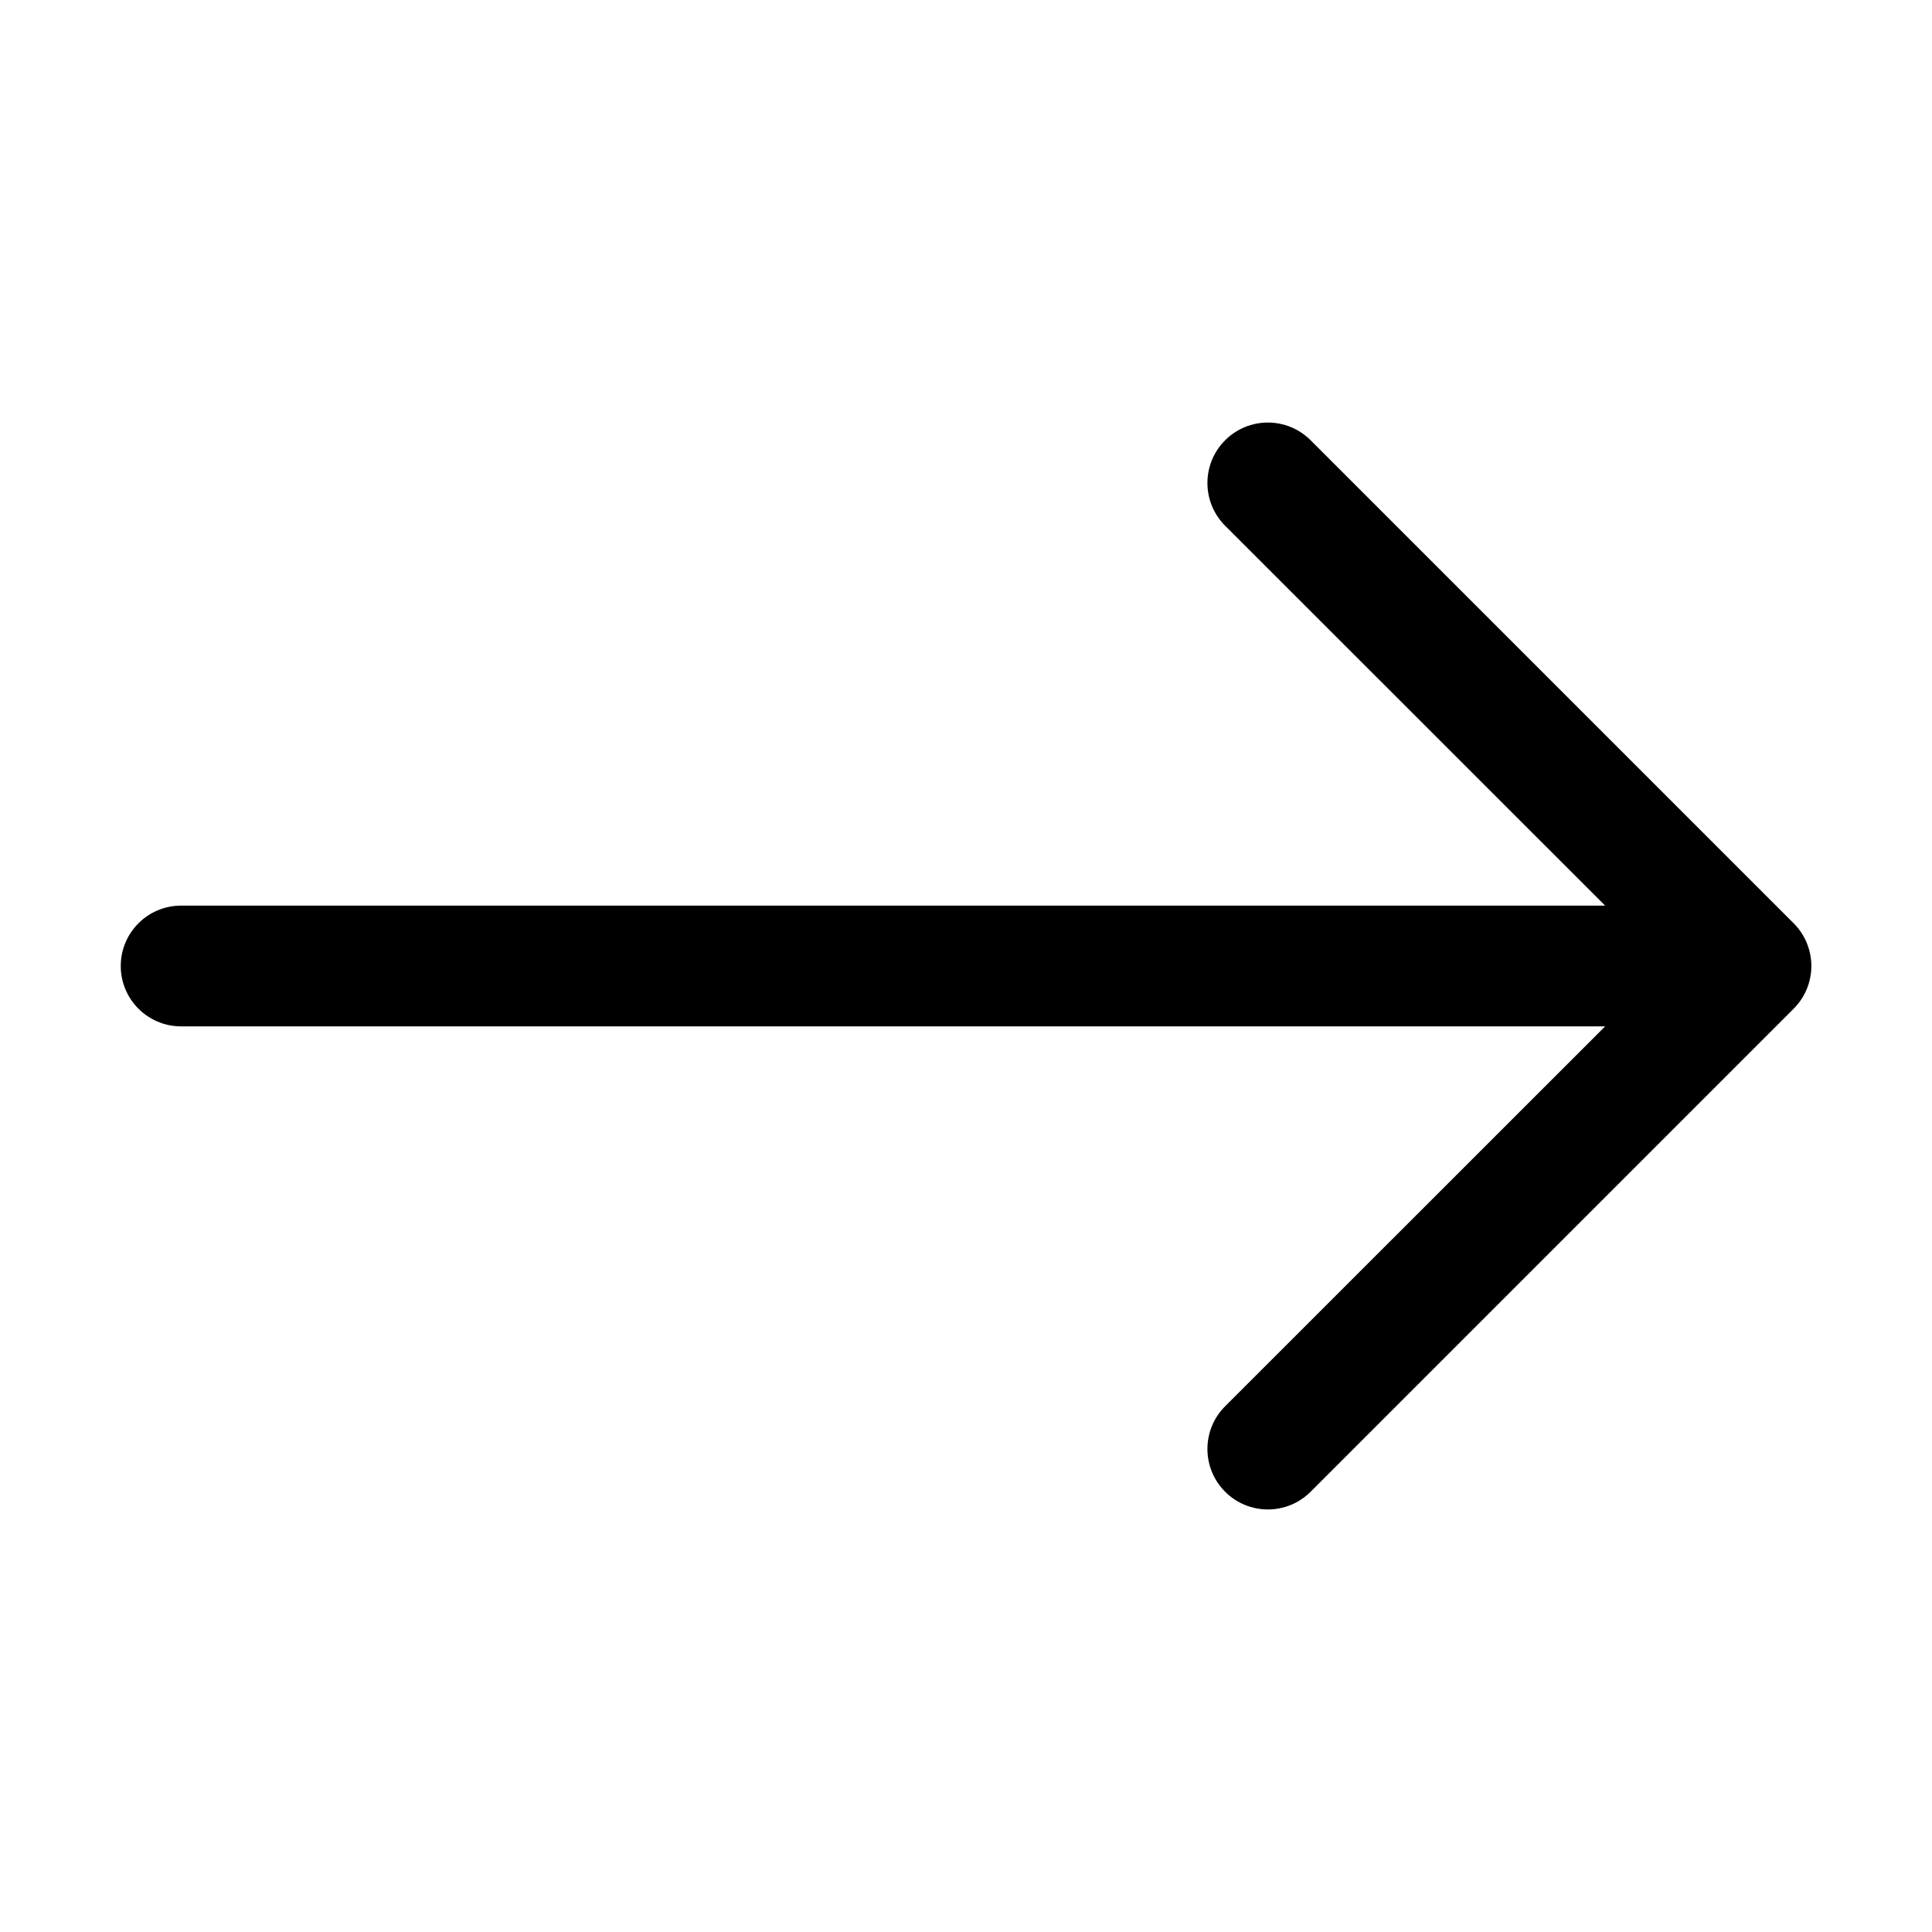
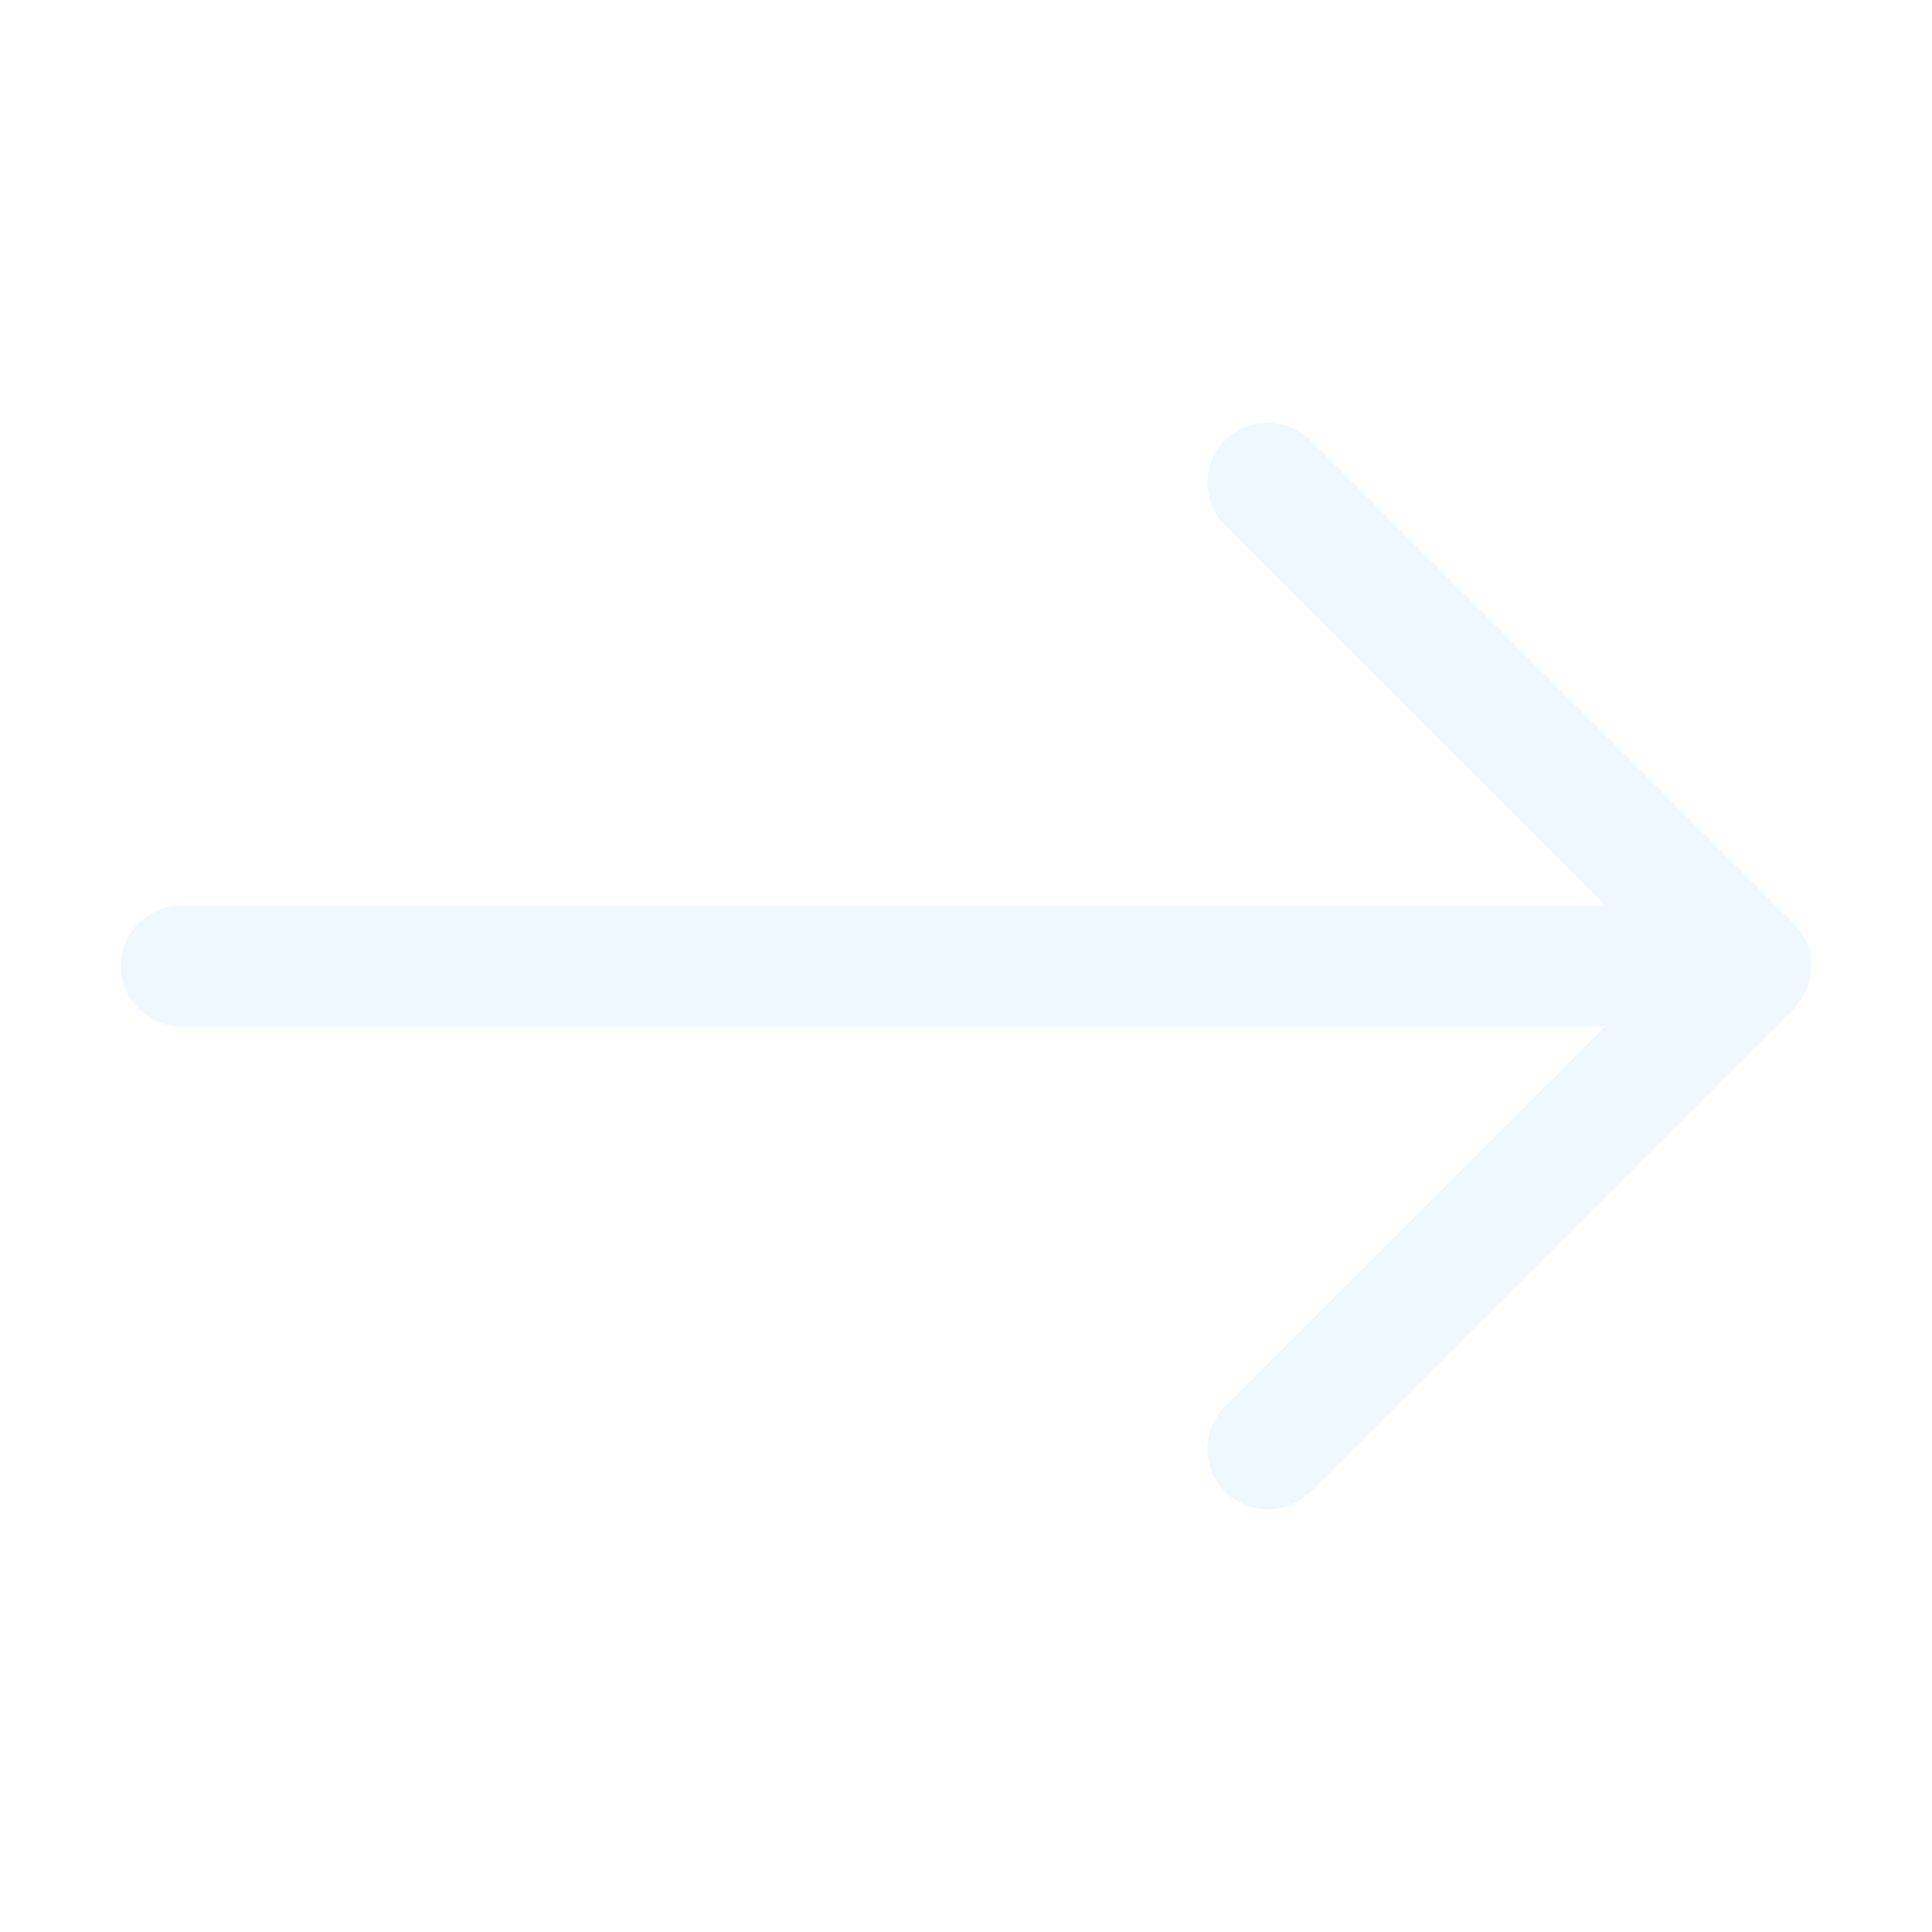
- <svg xmlns="http://www.w3.org/2000/svg" width="16" height="16" fill="currentColor" class="bi bi-arrow-right" viewBox="0 0 16 16">
+ <svg xmlns="http://www.w3.org/2000/svg" width="16" height="16" fill="#F0F8FF" class="bi bi-arrow-right" viewBox="0 0 16 16">
  <path fill-rule="evenodd" d="M1 8a.5.5 0 0 1 .5-.5h11.793l-3.147-3.146a.5.5 0 0 1 .708-.708l4 4a.5.5 0 0 1 0 .708l-4 4a.5.5 0 0 1-.708-.708L13.293 8.5H1.5A.5.5 0 0 1 1 8" />
</svg>
